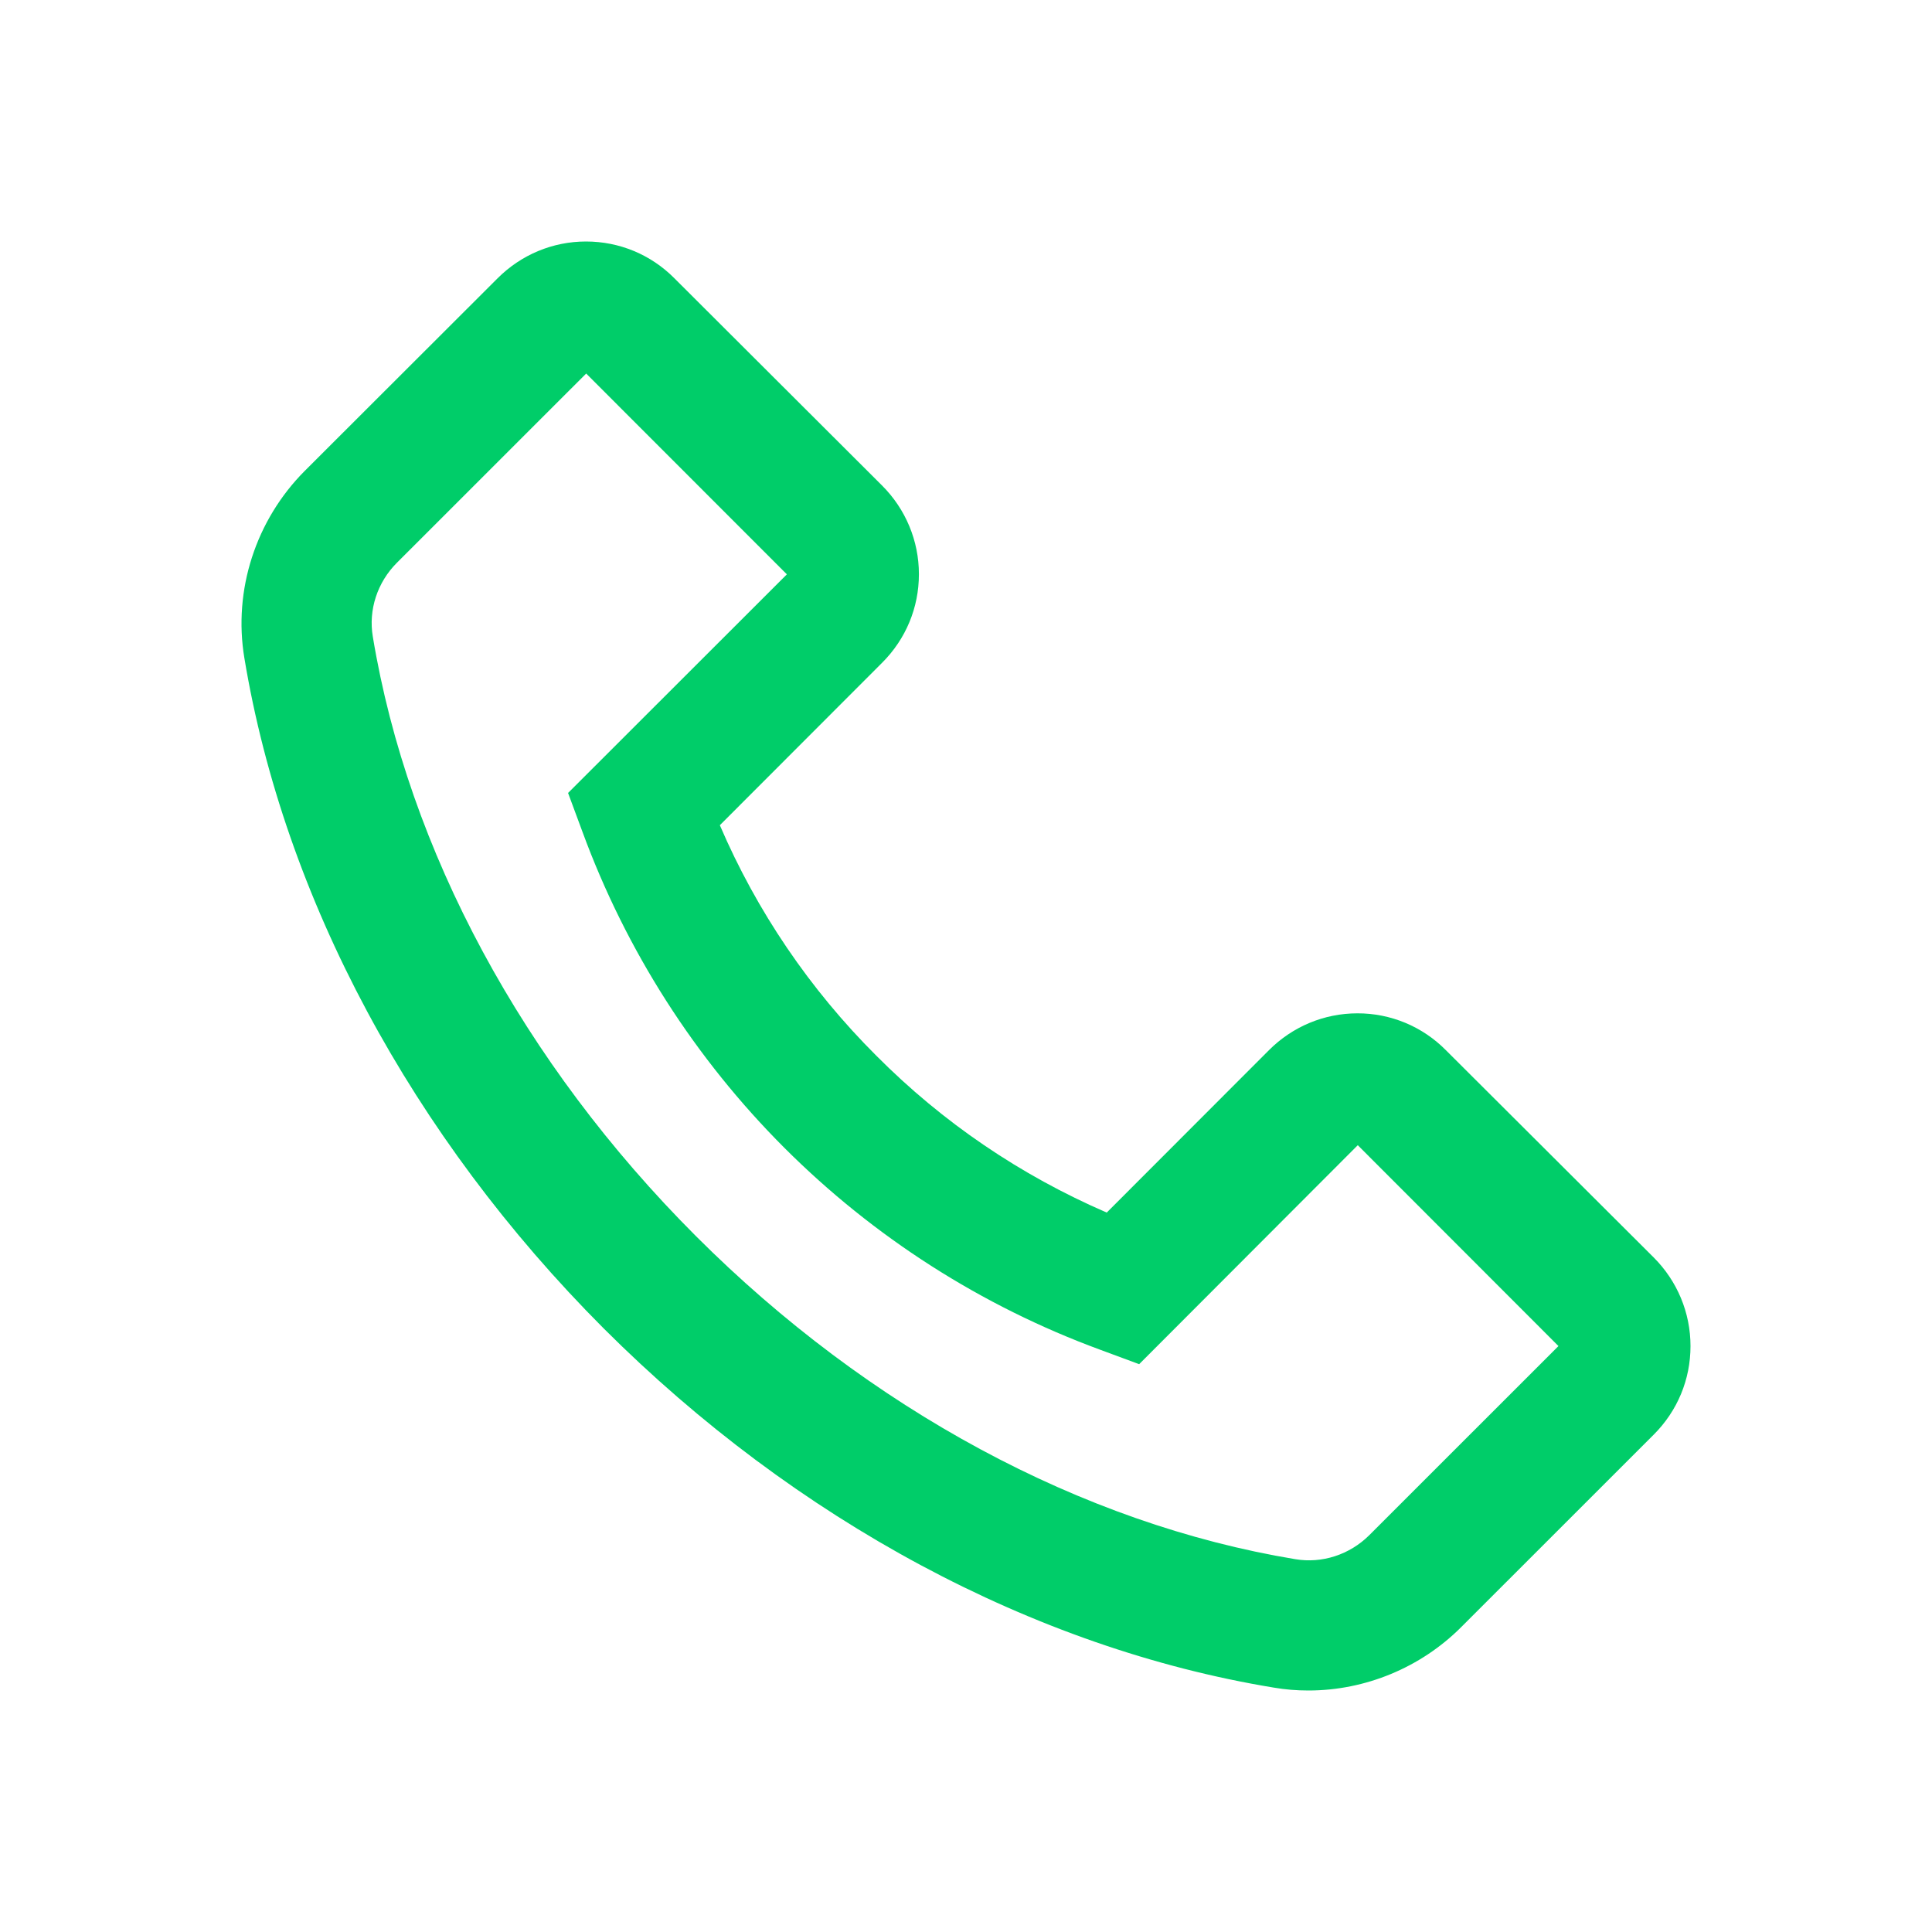
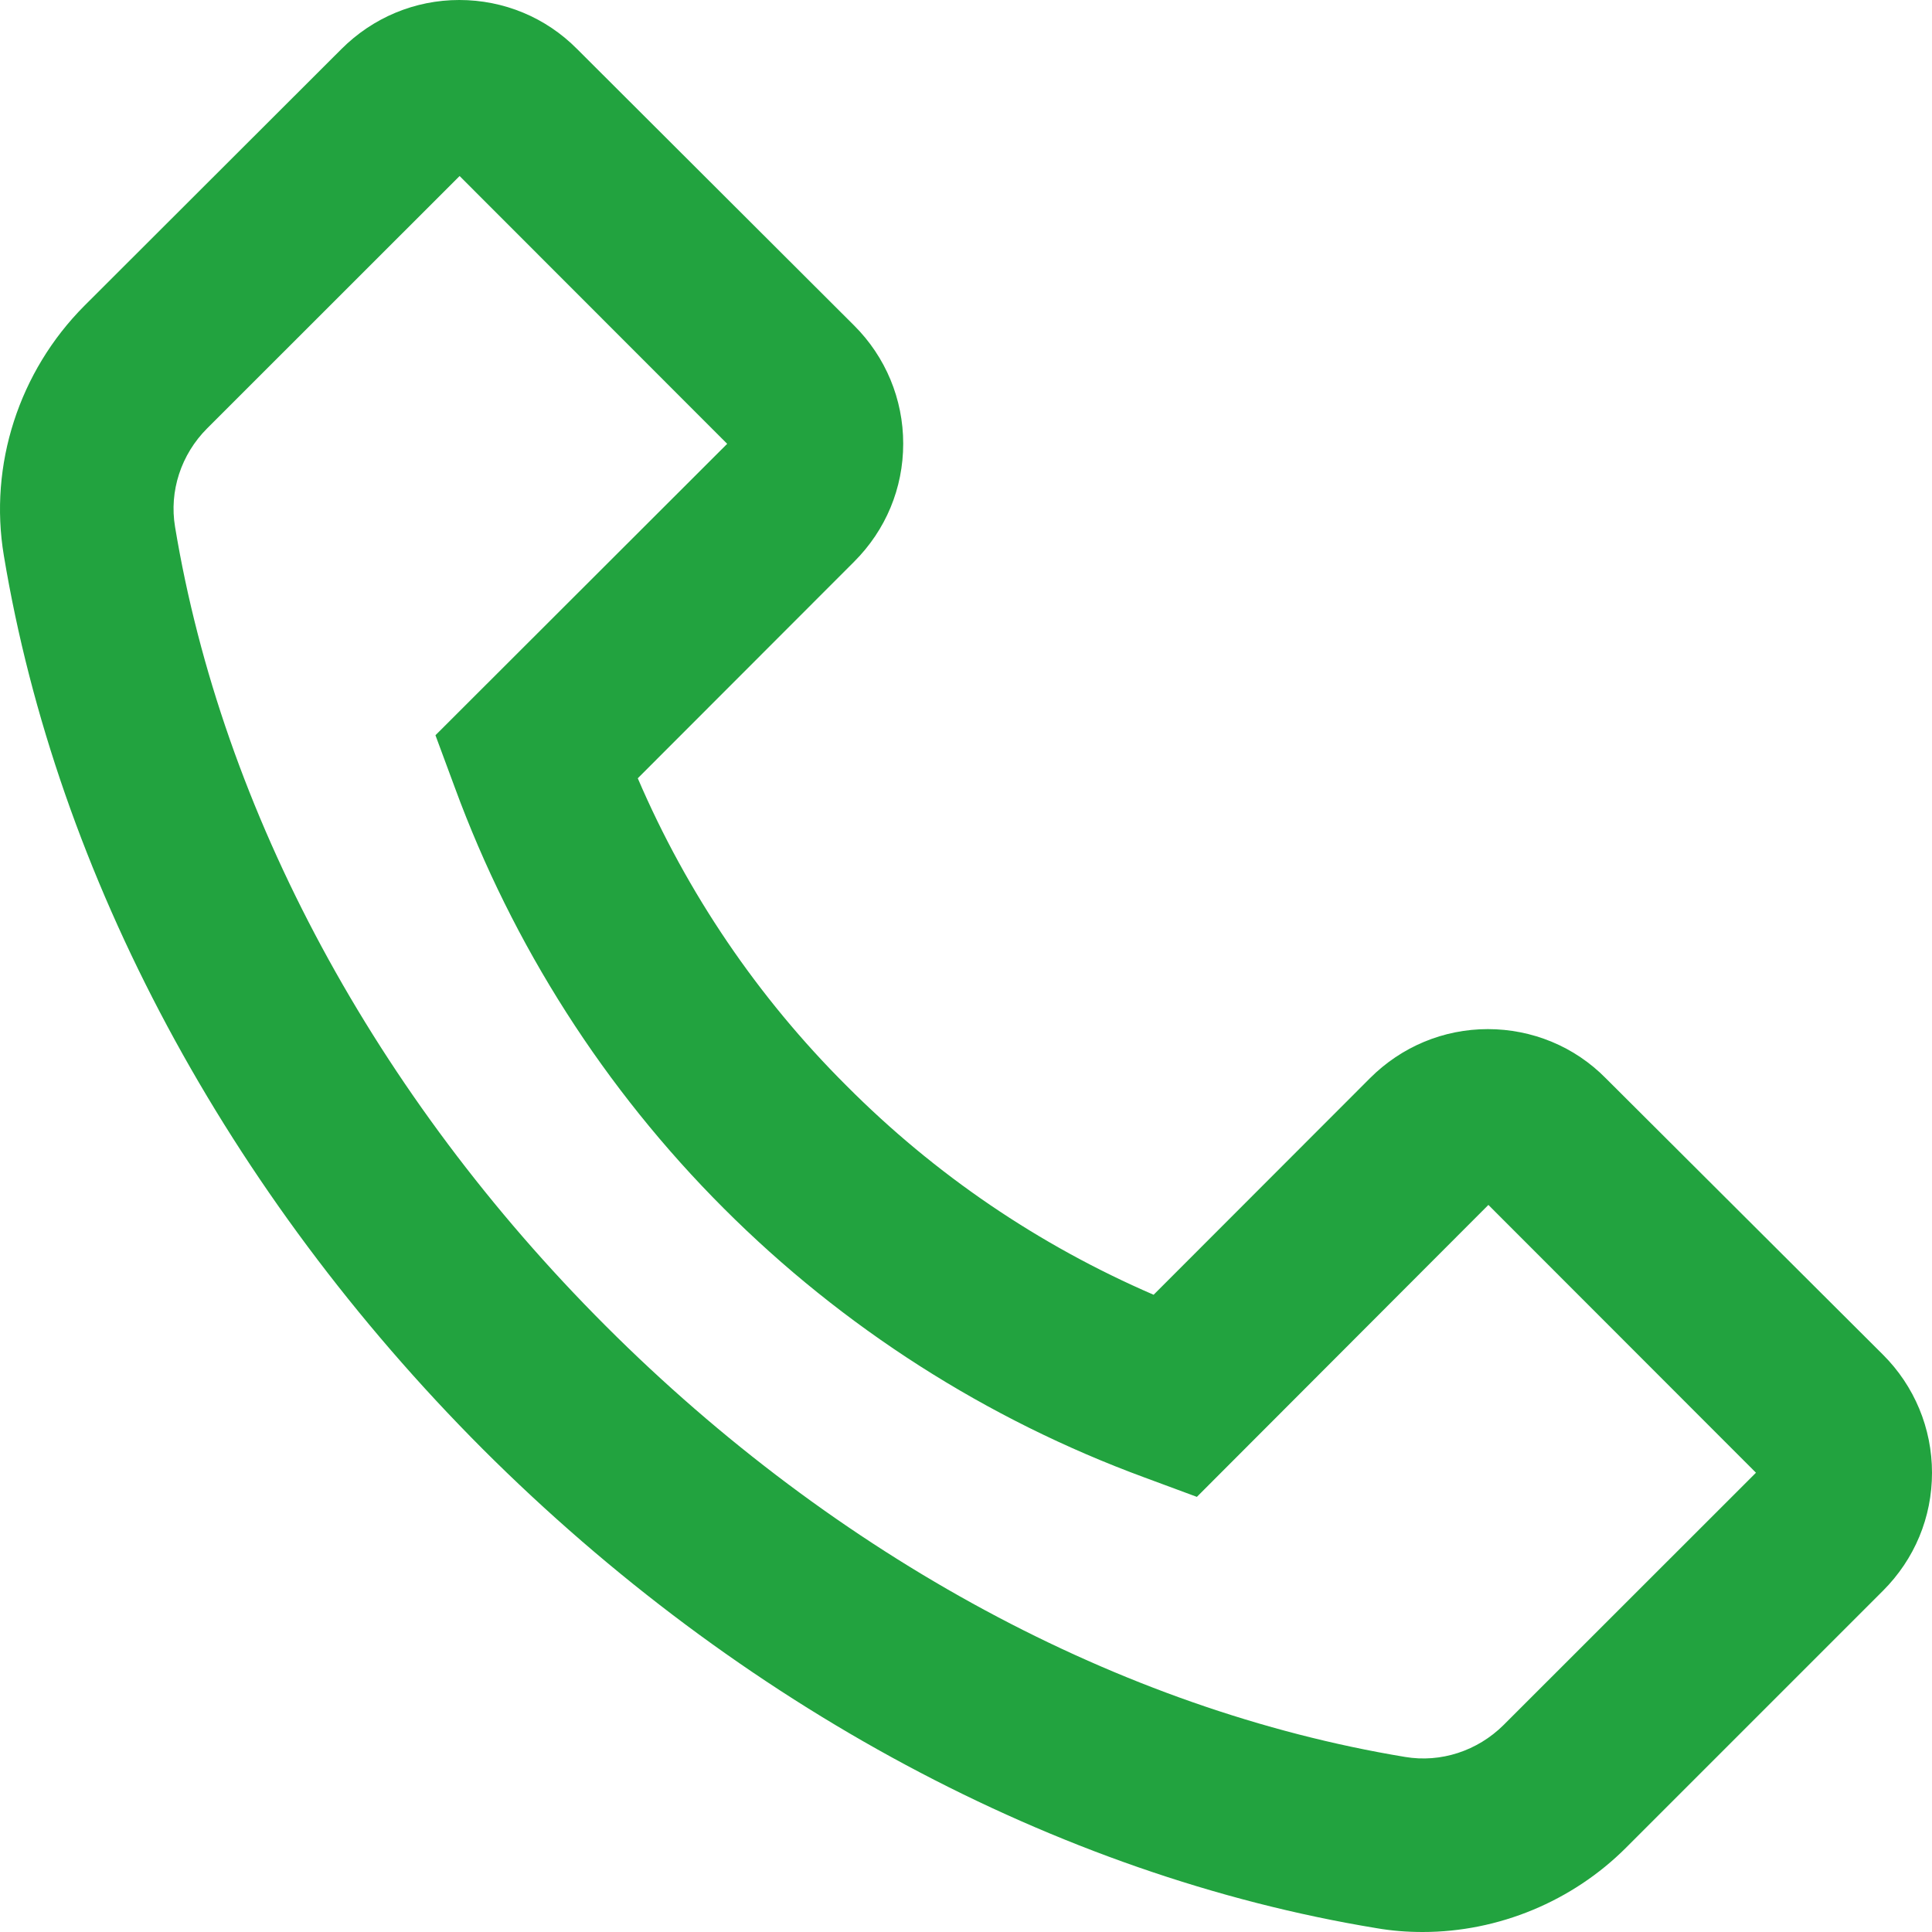
- <svg xmlns="http://www.w3.org/2000/svg" width="32" height="32" viewBox="0 0 32 32" fill="none">
-   <path d="M5.047 7.8L8.242 4.609C8.632 4.219 9.154 4 9.706 4C10.258 4 10.78 4.216 11.17 4.609L14.611 8.043C15.001 8.433 15.22 8.958 15.22 9.51C15.22 10.065 15.004 10.584 14.611 10.977L11.923 13.668C12.535 15.094 13.415 16.39 14.515 17.486C15.616 18.593 16.903 19.466 18.331 20.084L21.019 17.393C21.409 17.003 21.931 16.784 22.483 16.784C22.755 16.783 23.025 16.837 23.276 16.941C23.528 17.046 23.756 17.2 23.947 17.393L27.391 20.828C27.781 21.218 28 21.743 28 22.295C28 22.85 27.784 23.369 27.391 23.762L24.199 26.953C23.533 27.619 22.615 28 21.673 28C21.478 28 21.289 27.985 21.097 27.952C17.125 27.298 13.183 25.183 10 22.004C6.82 18.818 4.708 14.877 4.048 10.902C3.859 9.774 4.237 8.613 5.047 7.8V7.8ZM6.175 10.545C6.76 14.082 8.662 17.609 11.527 20.474C14.392 23.338 17.917 25.24 21.454 25.825C21.898 25.9 22.354 25.75 22.678 25.429L25.813 22.295L22.489 18.968L18.895 22.568L18.868 22.595L18.22 22.355C16.255 21.632 14.471 20.491 12.991 19.011C11.511 17.531 10.371 15.746 9.649 13.782L9.409 13.134L13.033 9.513L9.709 6.187L6.574 9.321C6.25 9.645 6.1 10.101 6.175 10.545Z" fill="#00CD69" />
+ <svg xmlns="http://www.w3.org/2000/svg" width="18" height="18" viewBox="0 0 18 18" fill="none">
+   <path d="M0.785 2.85L3.181 0.457C3.474 0.164 3.865 -3.05176e-05 4.279 -3.05176e-05C4.693 -3.05176e-05 5.085 0.162 5.377 0.457L7.958 3.033C8.251 3.325 8.415 3.719 8.415 4.133C8.415 4.549 8.253 4.938 7.958 5.233L5.942 7.251C6.401 8.321 7.061 9.293 7.886 10.115C8.712 10.945 9.677 11.6 10.748 12.063L12.764 10.045C13.057 9.752 13.448 9.588 13.862 9.588C14.066 9.588 14.269 9.628 14.457 9.706C14.646 9.784 14.817 9.9 14.96 10.045L17.543 12.621C17.836 12.913 18 13.307 18 13.721C18 14.137 17.838 14.526 17.543 14.821L15.149 17.215C14.65 17.714 13.961 18 13.255 18C13.108 18 12.967 17.989 12.823 17.964C9.844 17.474 6.887 15.887 4.5 13.503C2.115 11.114 0.531 8.157 0.036 5.177C-0.106 4.331 0.178 3.46 0.785 2.85ZM1.631 4.909C2.07 7.561 3.496 10.207 5.645 12.355C7.794 14.504 10.438 15.93 13.091 16.369C13.424 16.425 13.765 16.313 14.008 16.072L16.36 13.721L13.867 11.226L11.171 13.926L11.151 13.946L10.665 13.766C9.191 13.224 7.853 12.369 6.743 11.258C5.633 10.148 4.778 8.81 4.237 7.336L4.057 6.85L6.775 4.135L4.282 1.64L1.93 3.991C1.687 4.234 1.575 4.576 1.631 4.909Z" fill="#22A33F" />
</svg>
